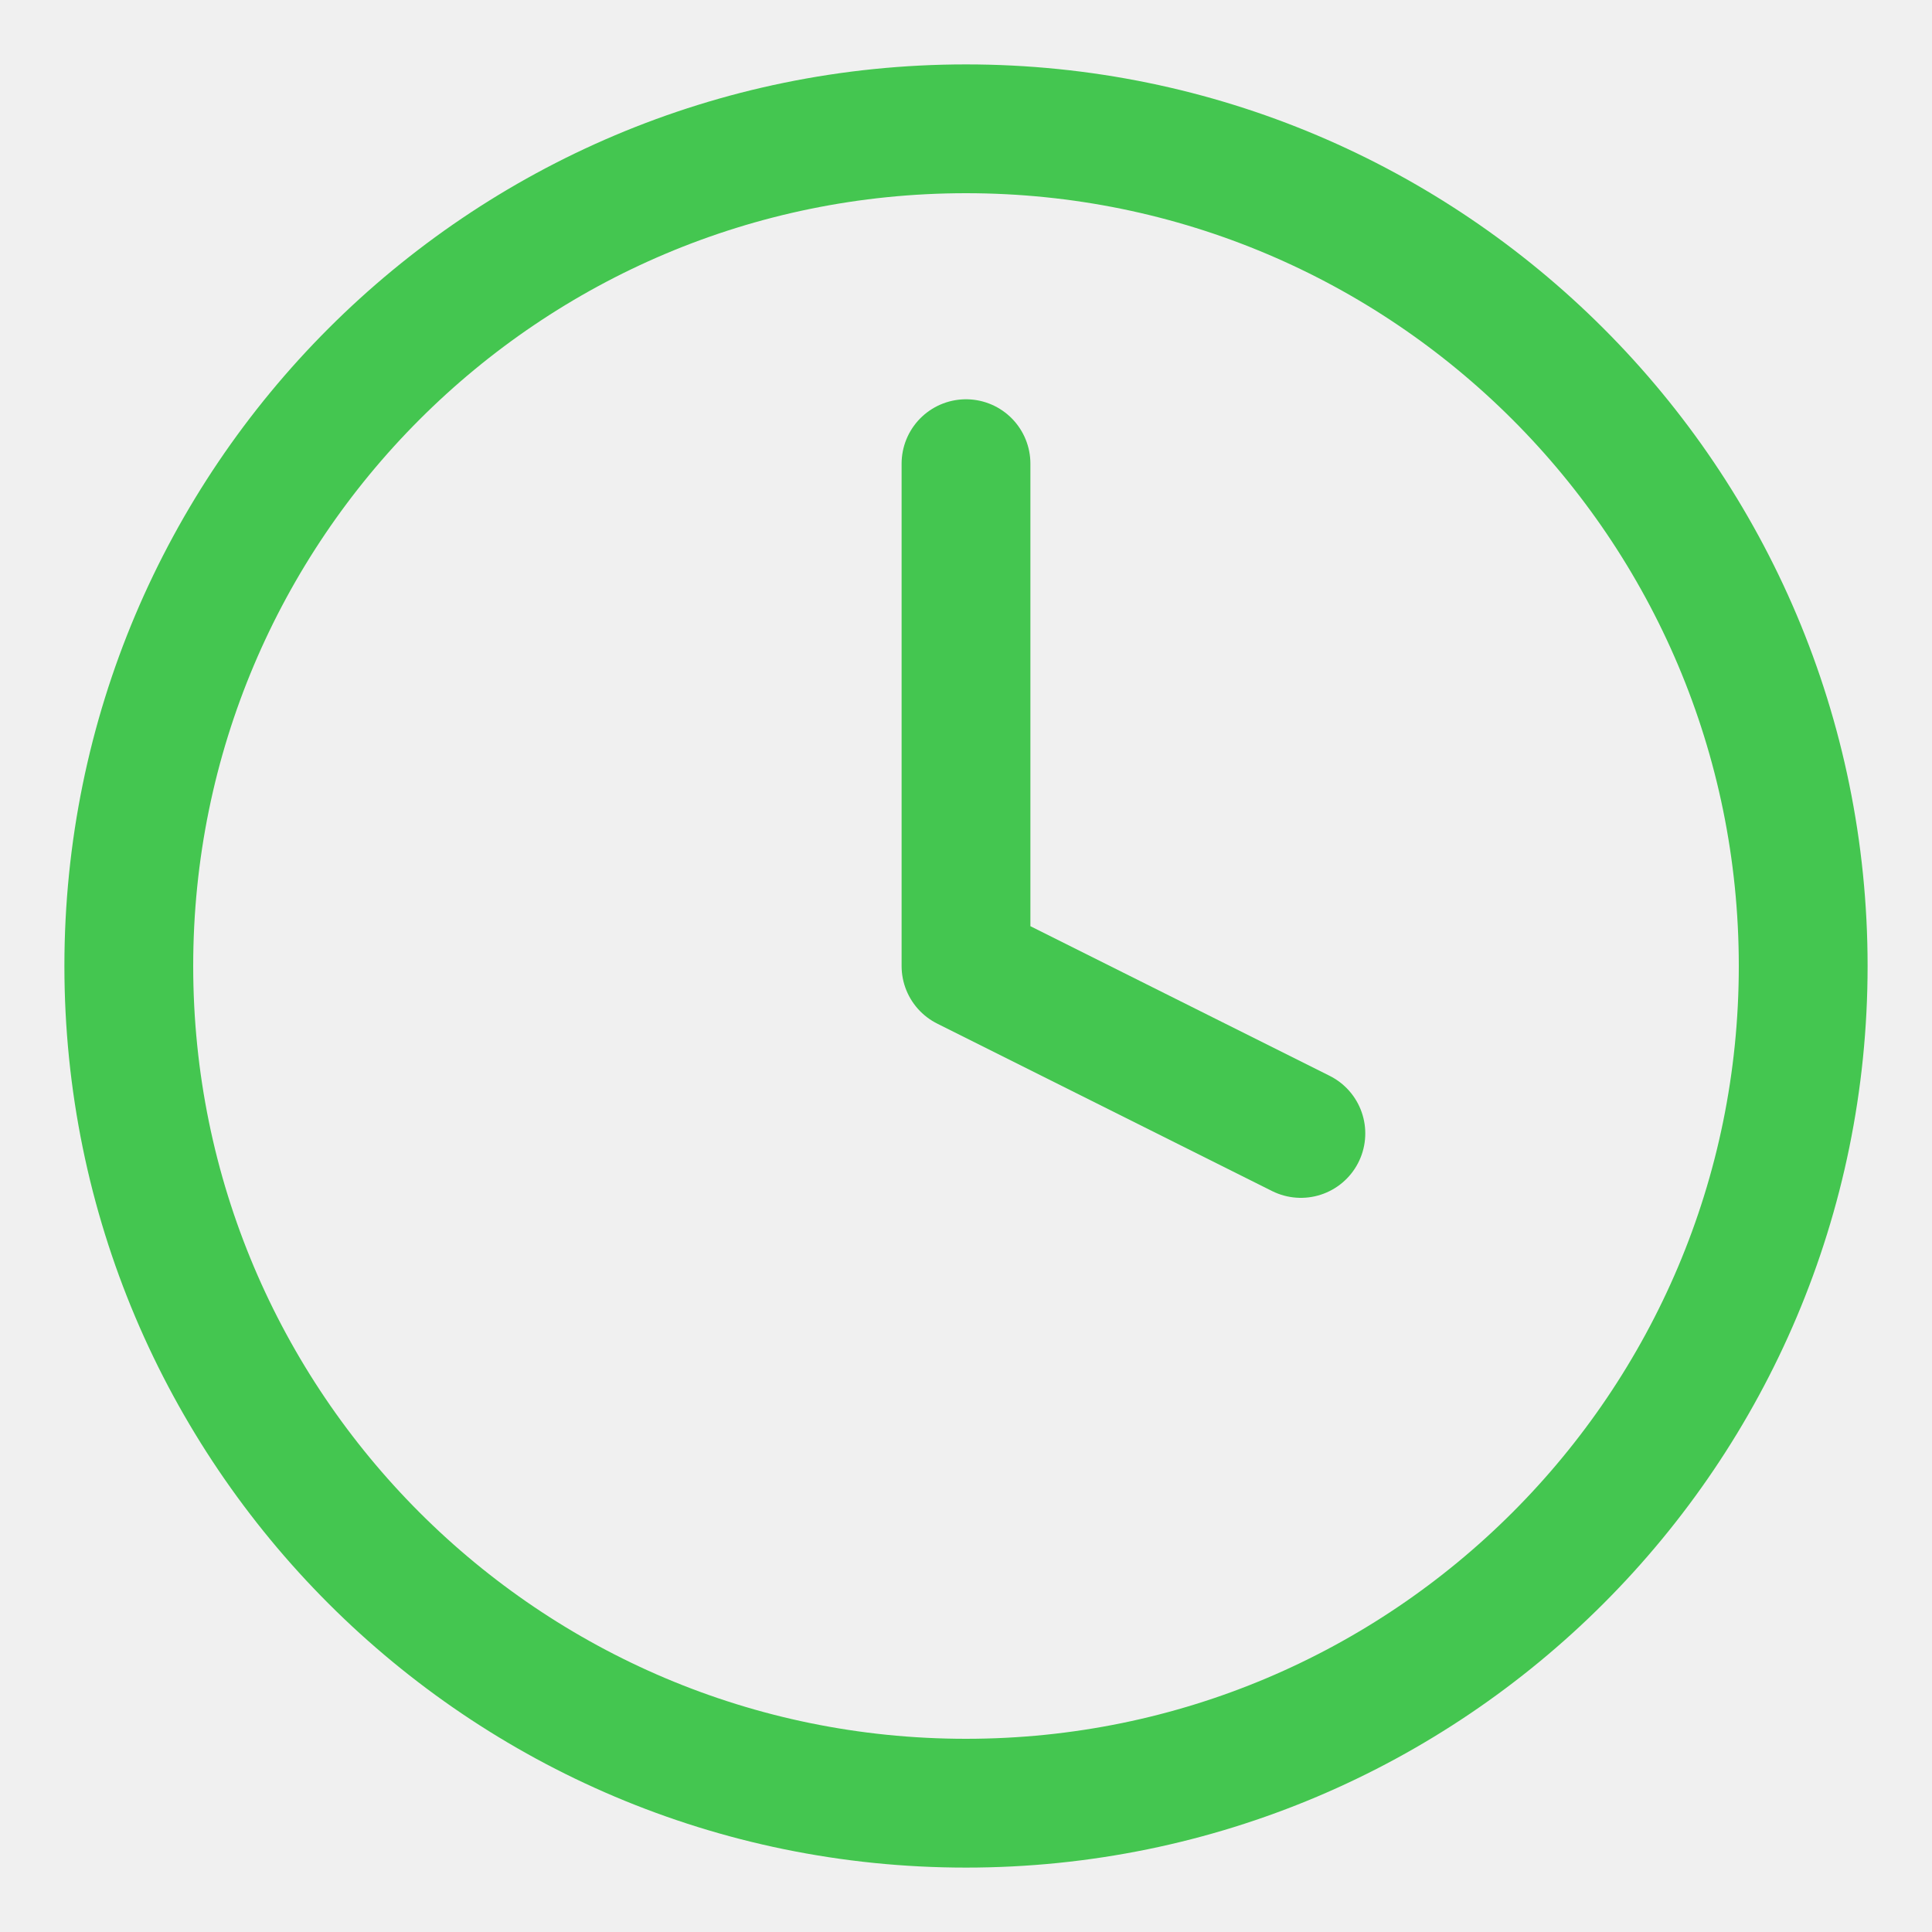
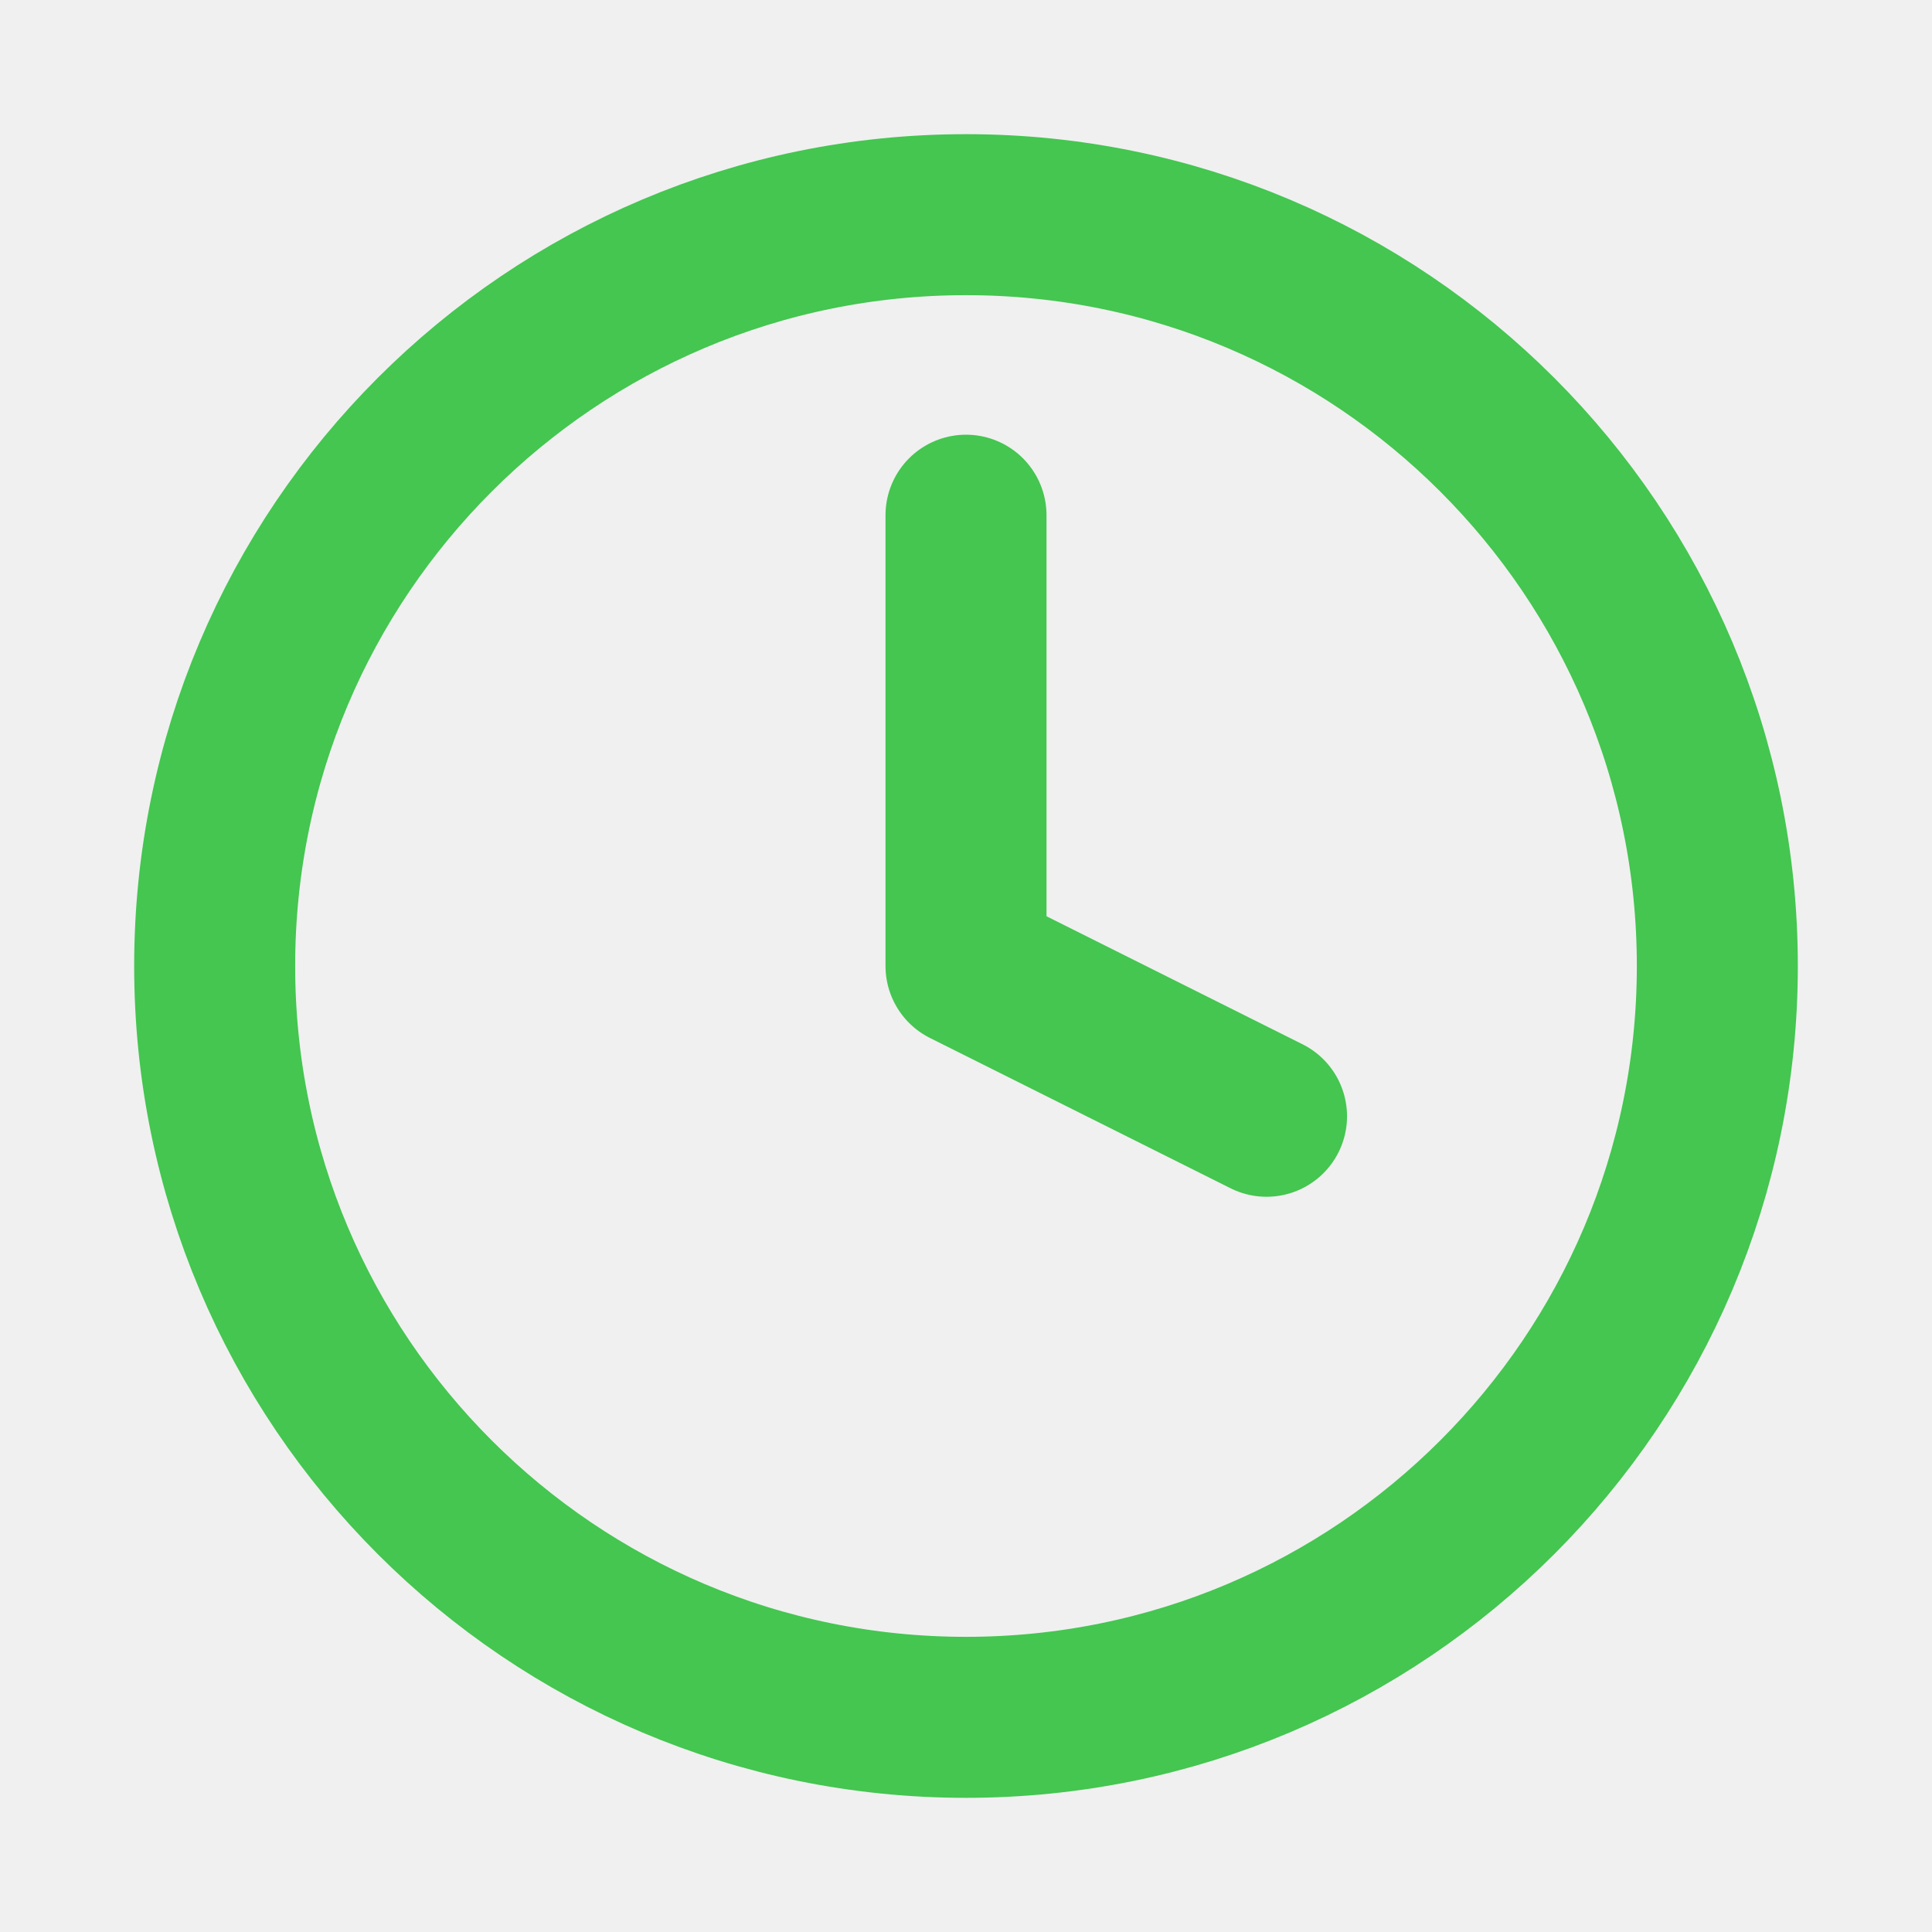
- <svg xmlns="http://www.w3.org/2000/svg" width="30" height="30" viewBox="0 0 30 30" fill="none">
-   <g clip-path="url(#clip0_395_3623)">
-     <path d="M15 28C22.18 28 28 22.18 28 15C28 7.82 22.18 2 15 2C7.82 2 2 7.82 2 15C2 22.18 7.82 28 15 28Z" stroke="#44C650" stroke-width="2" stroke-linecap="round" stroke-linejoin="round" />
-     <path d="M15 7.2V15L20.2 17.6" stroke="#44C650" stroke-width="2" stroke-linecap="round" stroke-linejoin="round" />
-   </g>
-   <defs>
-     <clipPath id="clip0_395_3623">
-       <rect width="30" height="30" fill="white" />
-     </clipPath>
-   </defs>
+ <svg xmlns="http://www.w3.org/2000/svg" width="18" height="18" viewBox="0 0 18 18" fill="none">
+   <path d="M9 16C12.866 16 16 12.866 16 9C16 5.134 12.866 2 9 2C5.134 2 2 5.134 2 9C2 12.866 5.134 16 9 16Z" stroke="#44C650" stroke-width="1.5" stroke-linecap="round" stroke-linejoin="round" />
+   <path d="M9 4.8V9L11.8 10.4" stroke="#44C650" stroke-width="1.5" stroke-linecap="round" stroke-linejoin="round" />
</svg>
